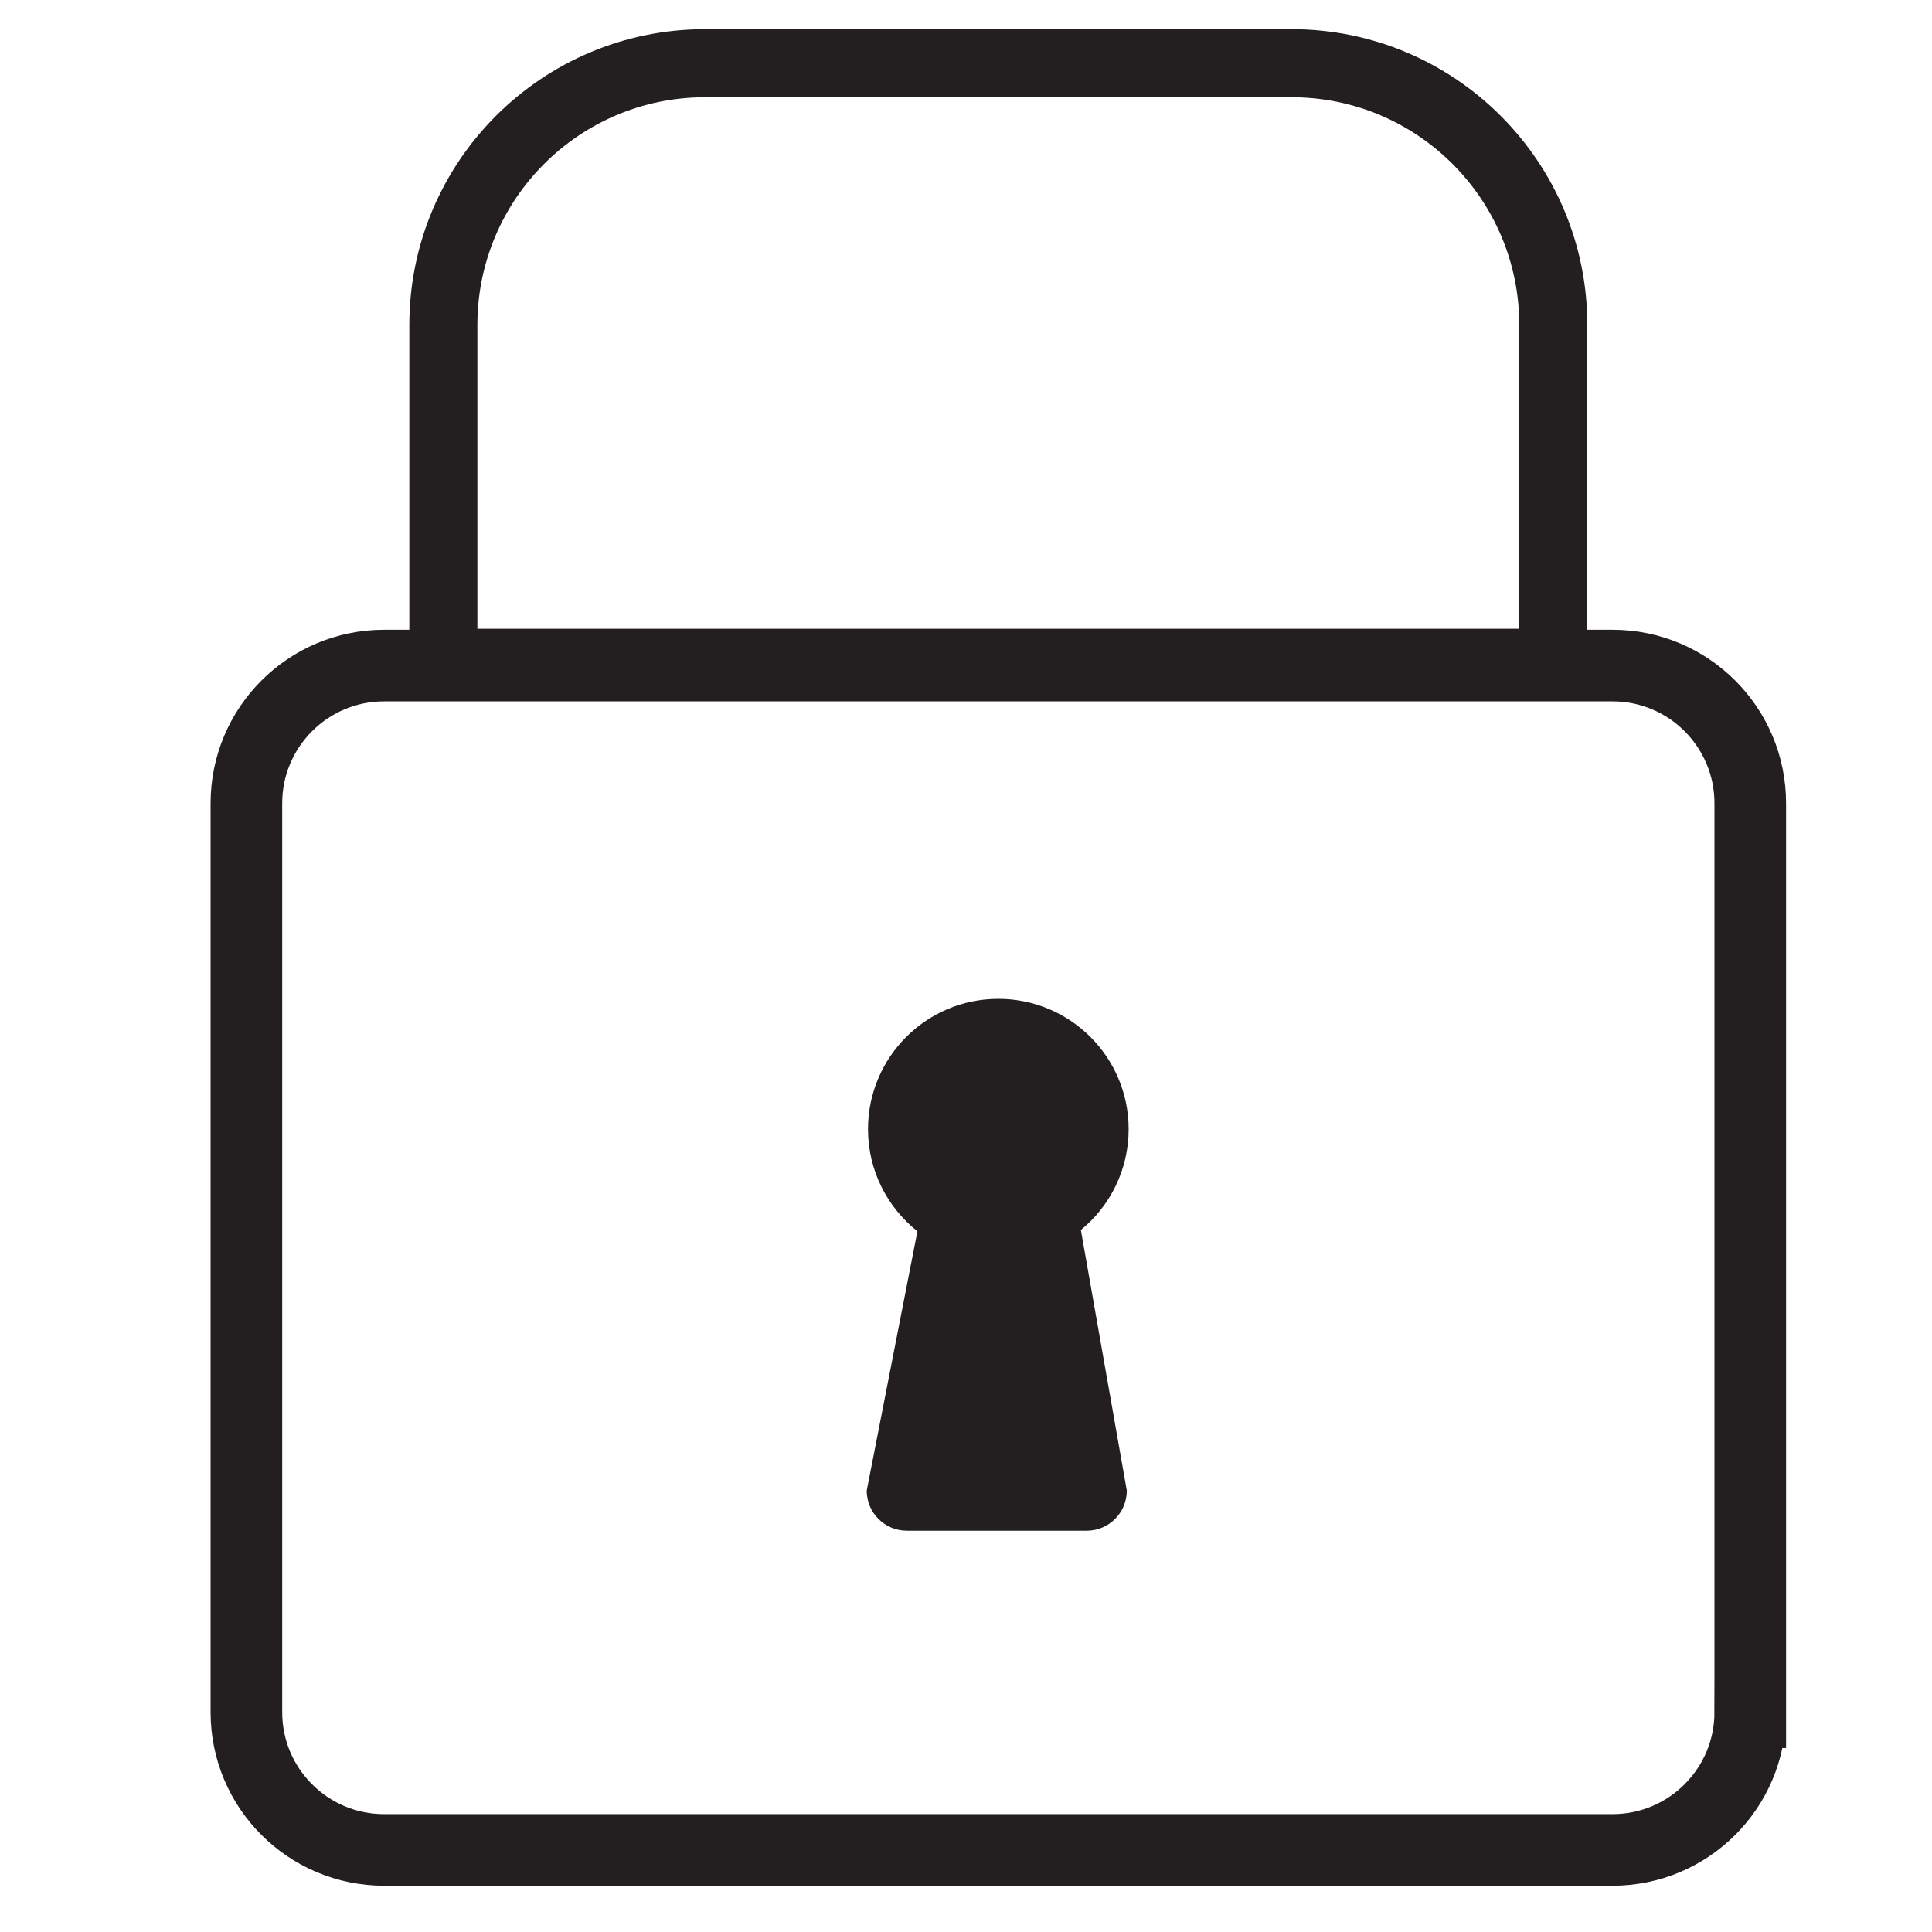
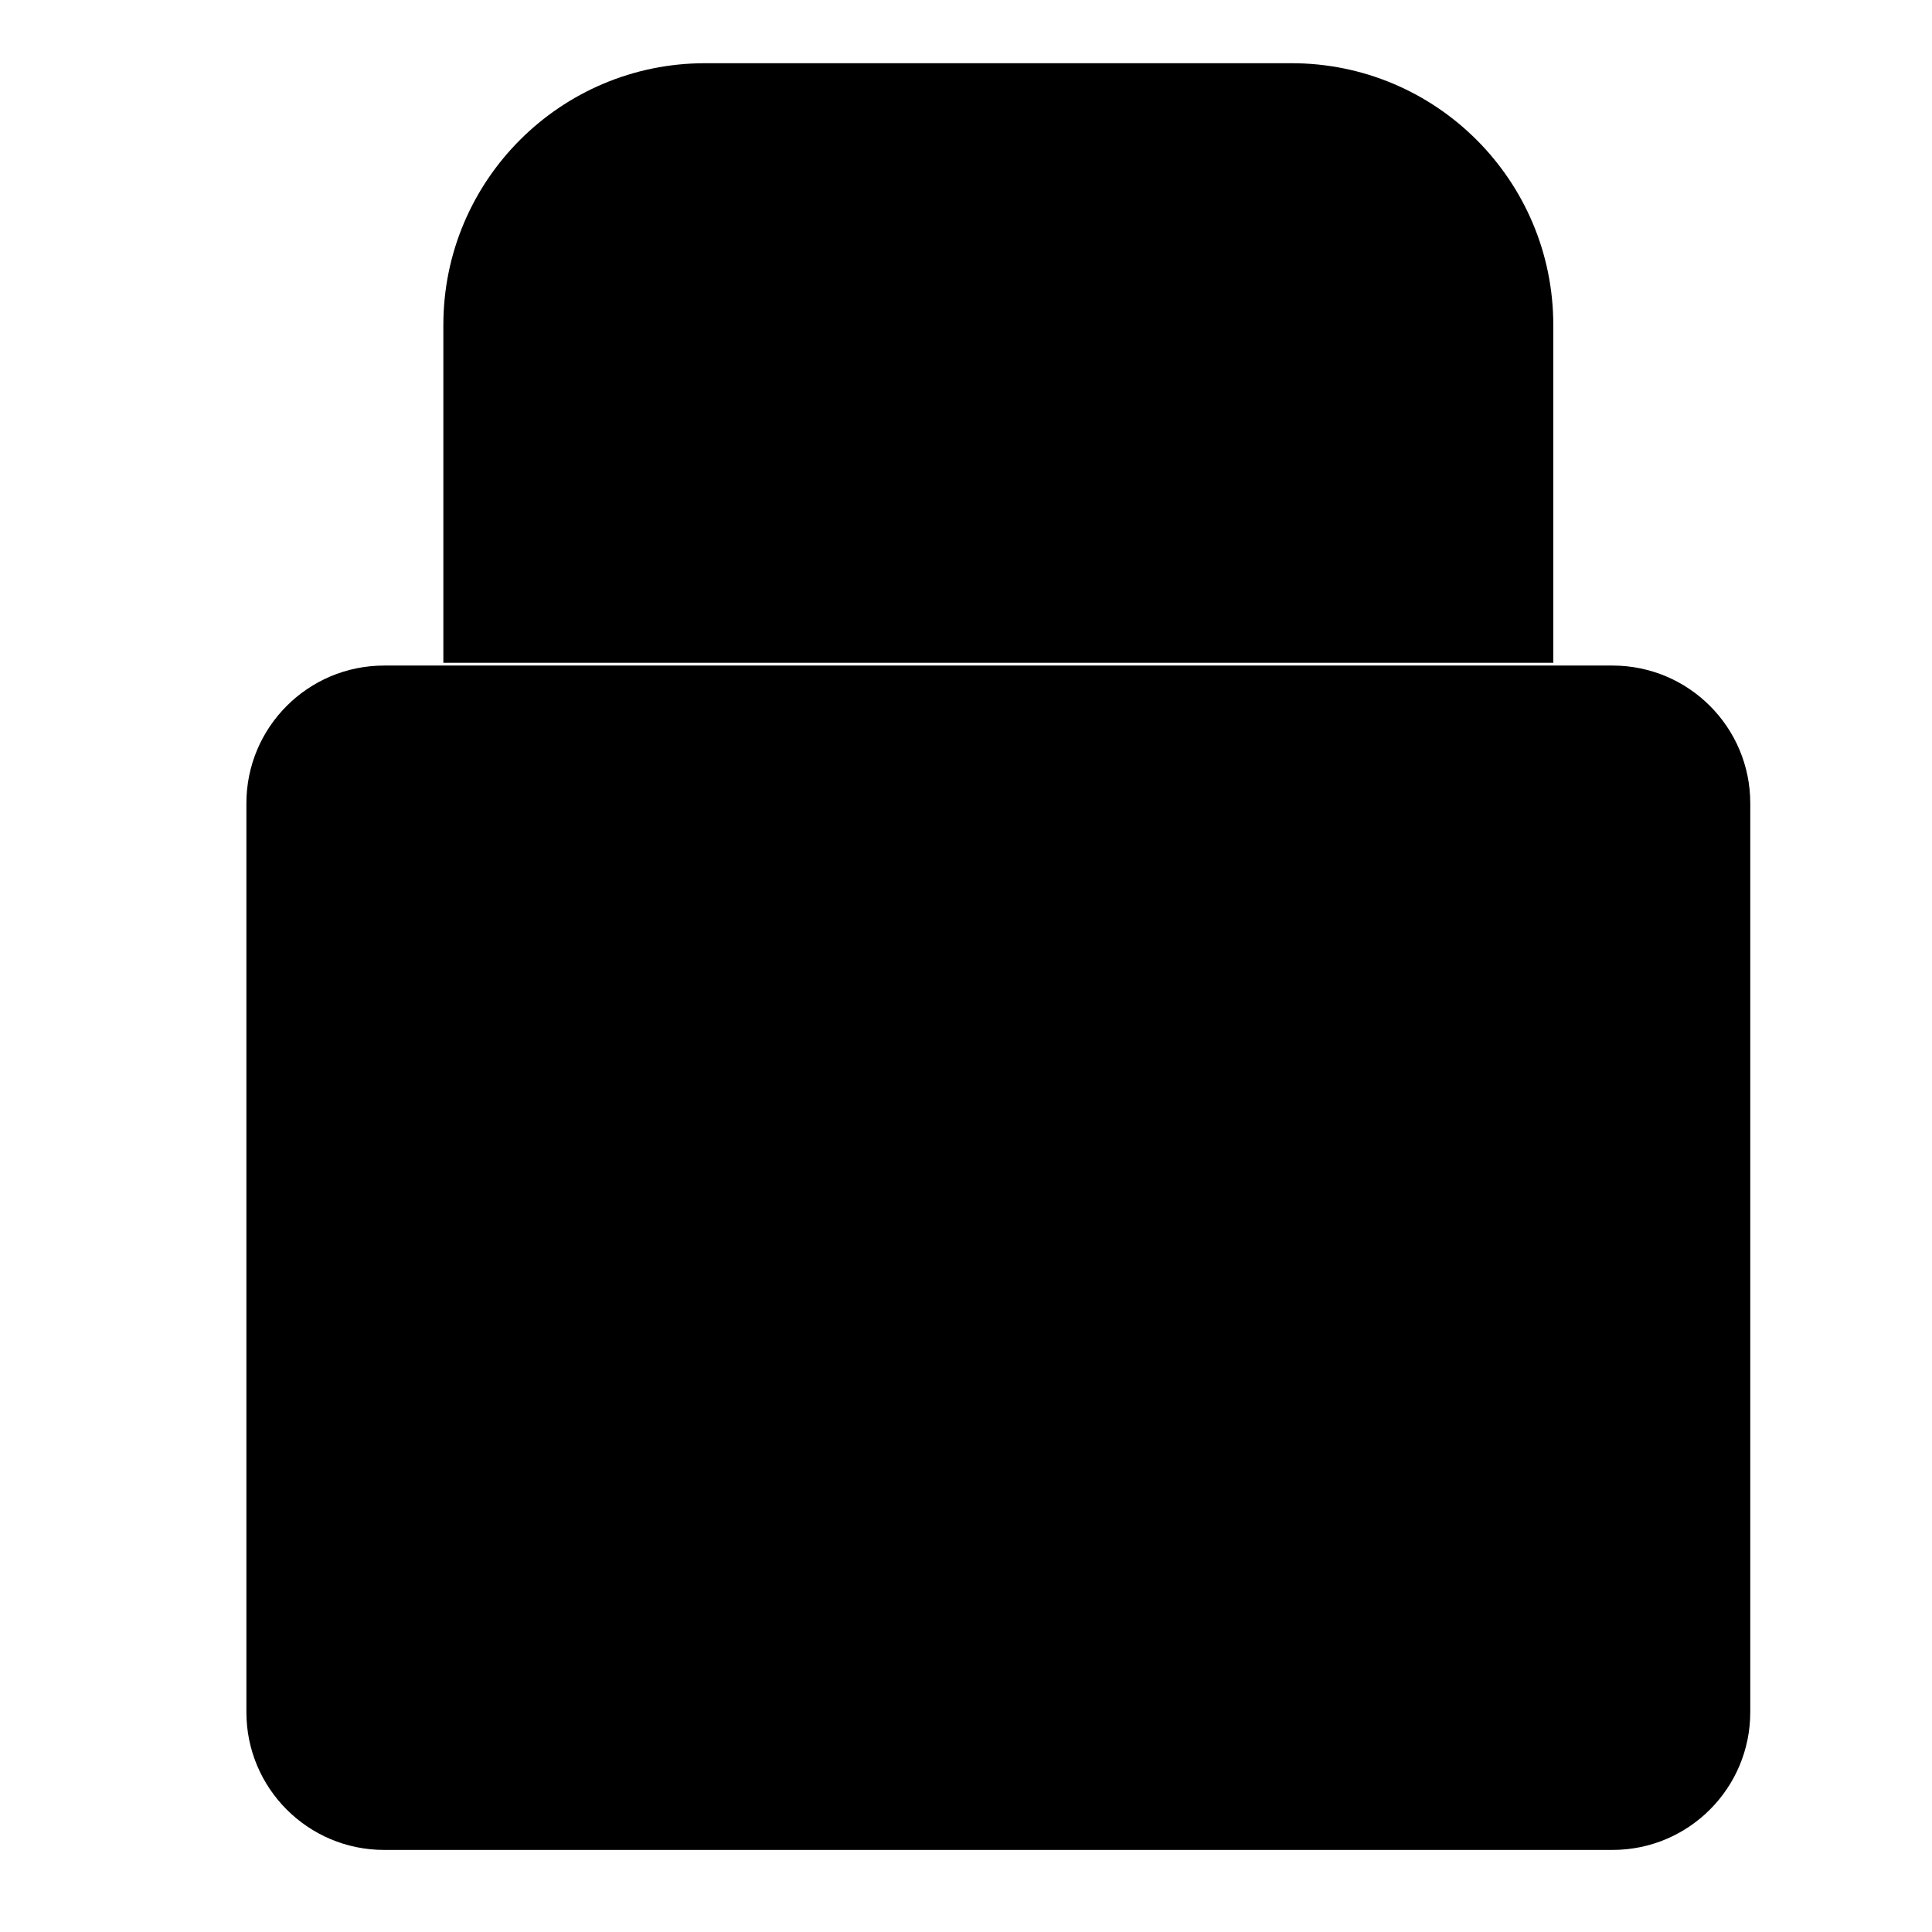
- <svg xmlns="http://www.w3.org/2000/svg" width="1024" height="1024" viewBox="0 0 1024 1024">
-   <path stroke="#231F20" stroke-width="37.956" stroke-miterlimit="10" d="M927.673 907.508c0 40.312-32.68 72.992-72.992 72.992H203.586c-40.313 0-72.993-32.68-72.993-72.992V425.753c0-40.313 32.68-72.993 72.993-72.993h651.1c40.31 0 72.99 32.68 72.99 72.993v481.755z" fill="none" />
-   <path fill="#231F20" d="M598.205 598.478c0-38.15-30.925-69.075-69.074-69.075-38.144 0-69.07 30.926-69.07 69.075 0 21.938 10.24 41.474 26.187 54.126L459.38 790.042c0 11.74 9.514 21.254 21.252 21.254h95.343c11.738 0 21.253-9.515 21.253-21.254l-24.343-138.12c15.455-12.668 25.32-31.9 25.32-53.444z" />
-   <path stroke="#231F20" stroke-width="36.074" stroke-miterlimit="10" d="M823.275 351.3V172.25c0-76.63-62.12-138.748-138.747-138.748H373.734c-76.627 0-138.747 62.12-138.747 138.748V351.3h588.288z" fill="none" />
+ <svg xmlns="http://www.w3.org/2000/svg" viewBox="0 0 1024 1024">
+   <path stroke-width="37.956" stroke-miterlimit="10" d="M927.673 907.508c0 40.312-32.68 72.992-72.992 72.992H203.59c-40.313 0-72.993-32.68-72.993-72.992V425.753c0-40.313 32.68-72.993 72.993-72.993h651.1c40.31 0 72.99 32.68 72.99 72.993v481.755z" />
+   <path d="M598.205 598.478c0-38.15-30.925-69.075-69.074-69.075-38.14 0-69.07 30.926-69.07 69.075 0 21.938 10.24 41.474 26.19 54.126l-26.87 137.438c0 11.74 9.52 21.254 21.258 21.254h95.343c11.738 0 21.253-9.515 21.253-21.254l-24.343-138.12c15.453-12.668 25.32-31.9 25.32-53.444z" />
+   <path stroke-width="36.074" stroke-miterlimit="10" d="M823.275 351.3V172.25c0-76.63-62.12-138.748-138.747-138.748H373.734c-76.627 0-138.747 62.12-138.747 138.748V351.3h588.288z" />
</svg>
